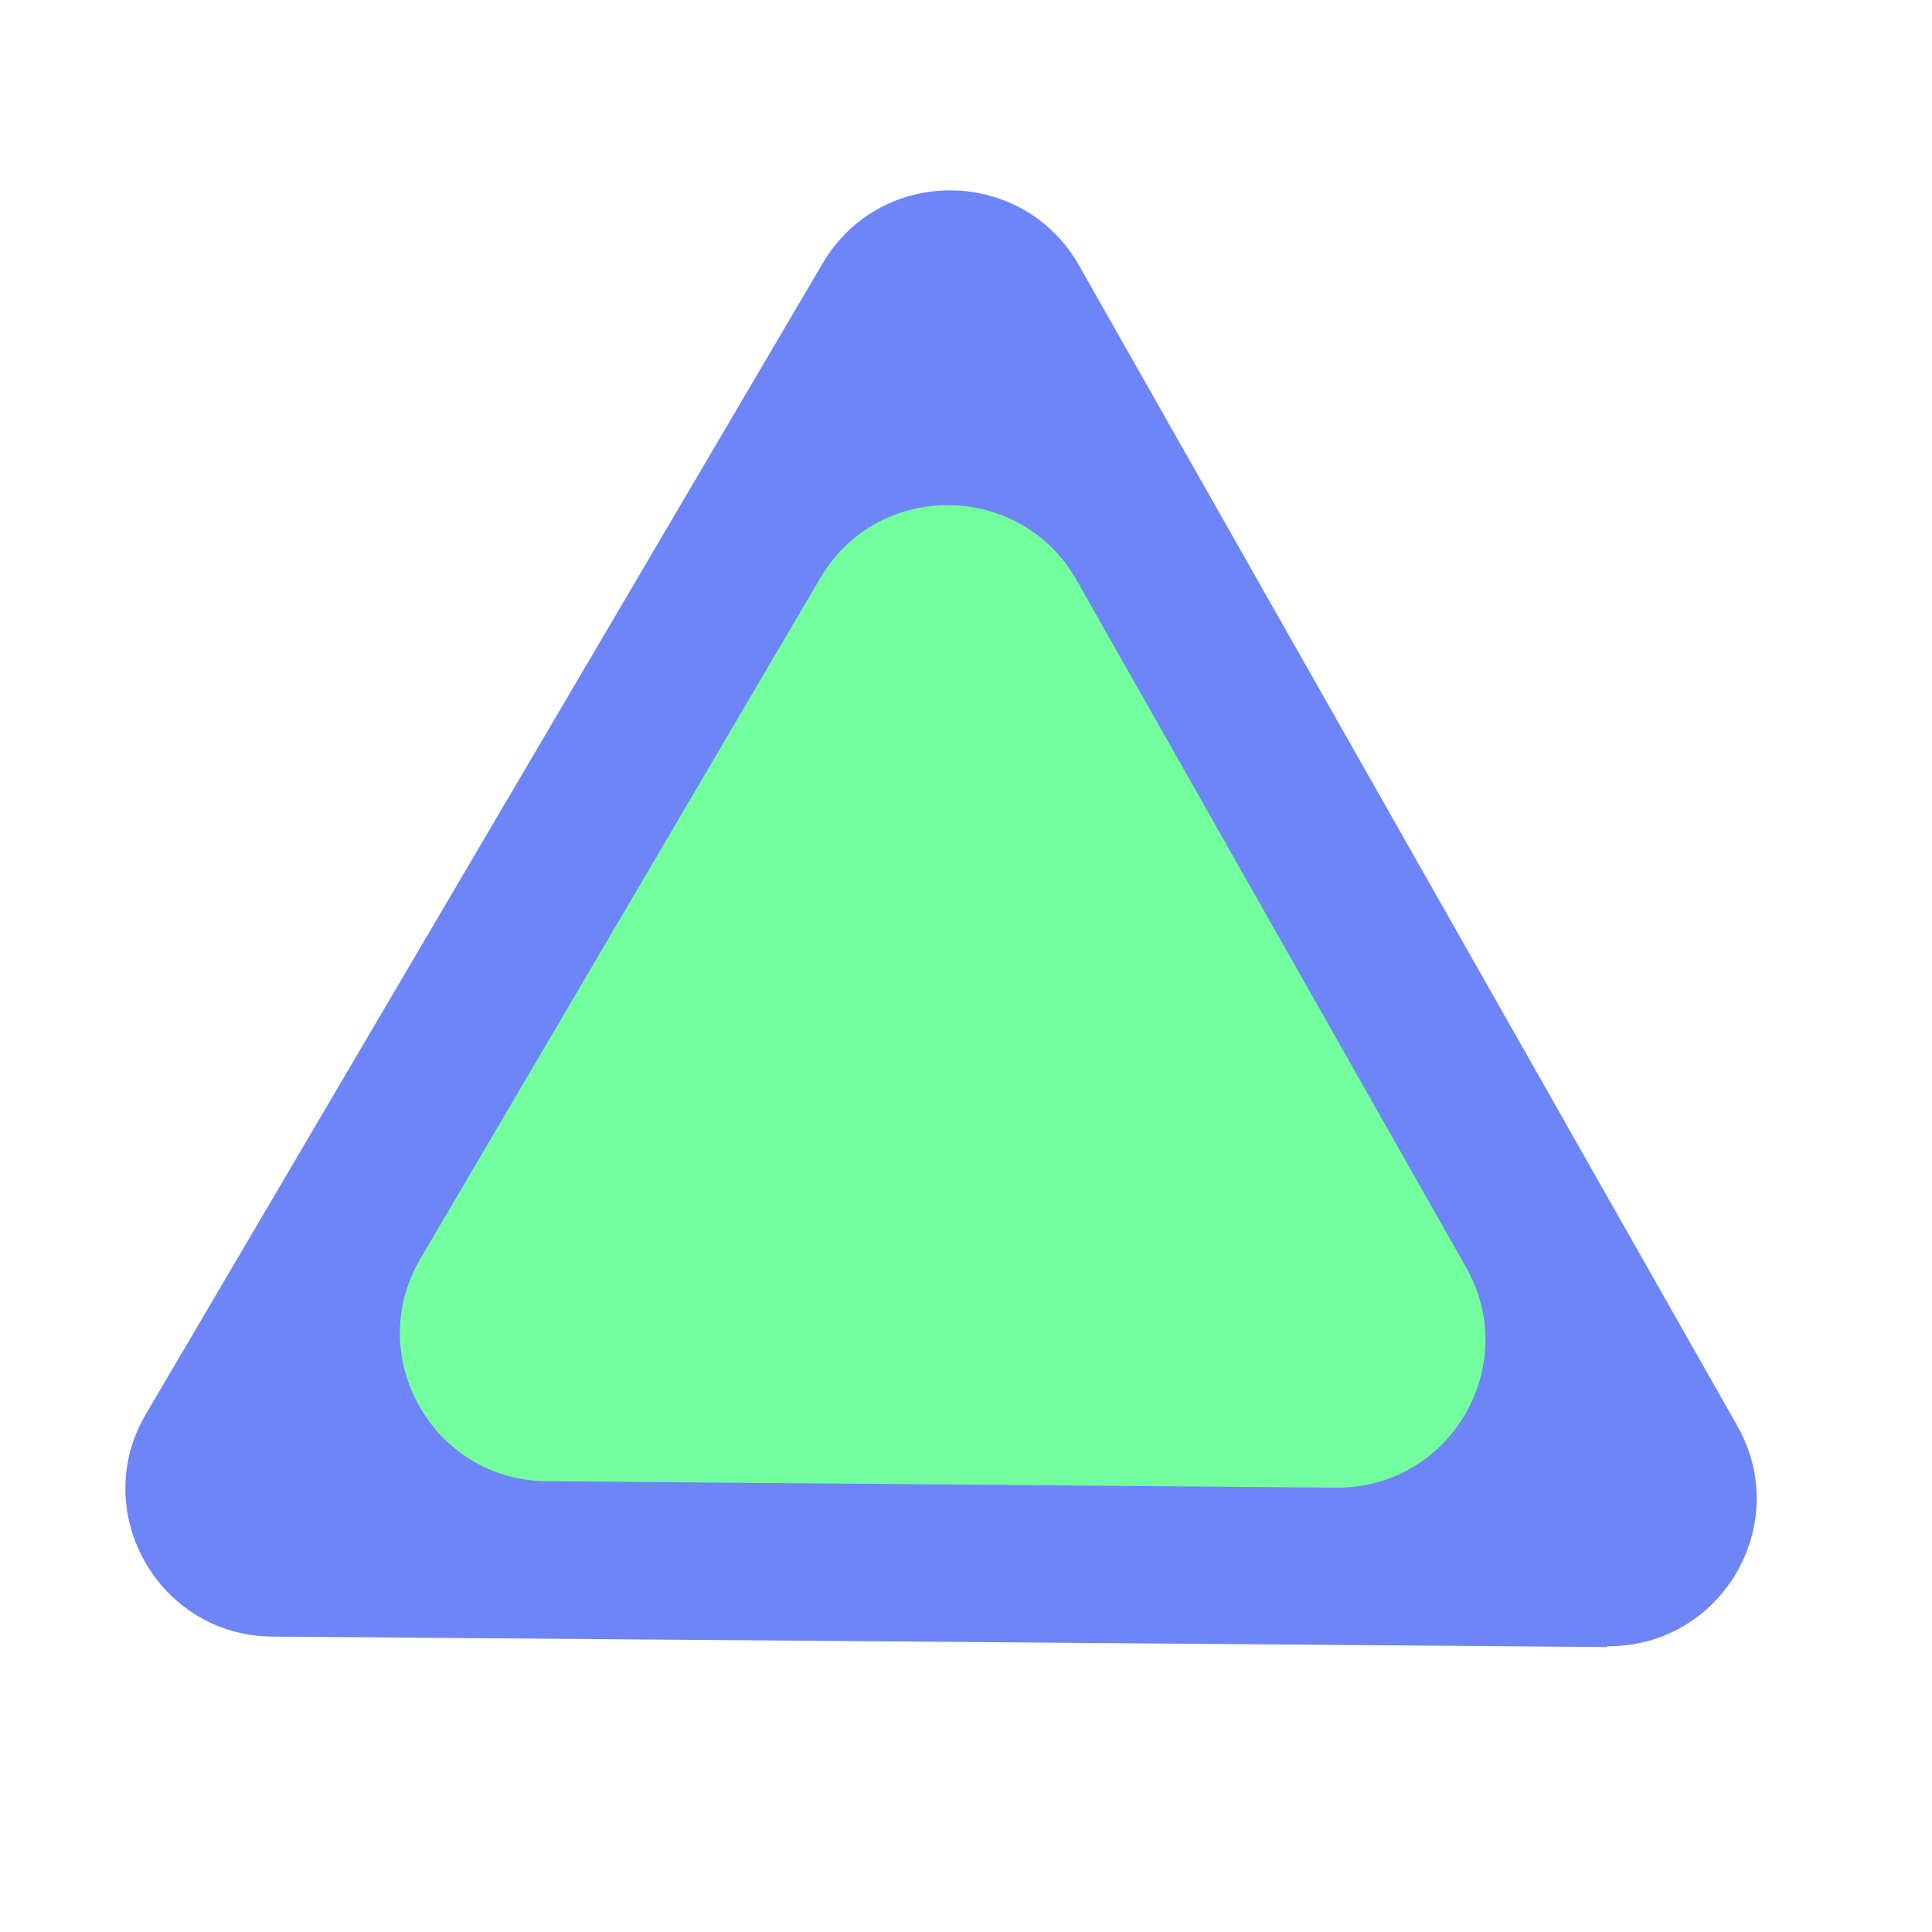
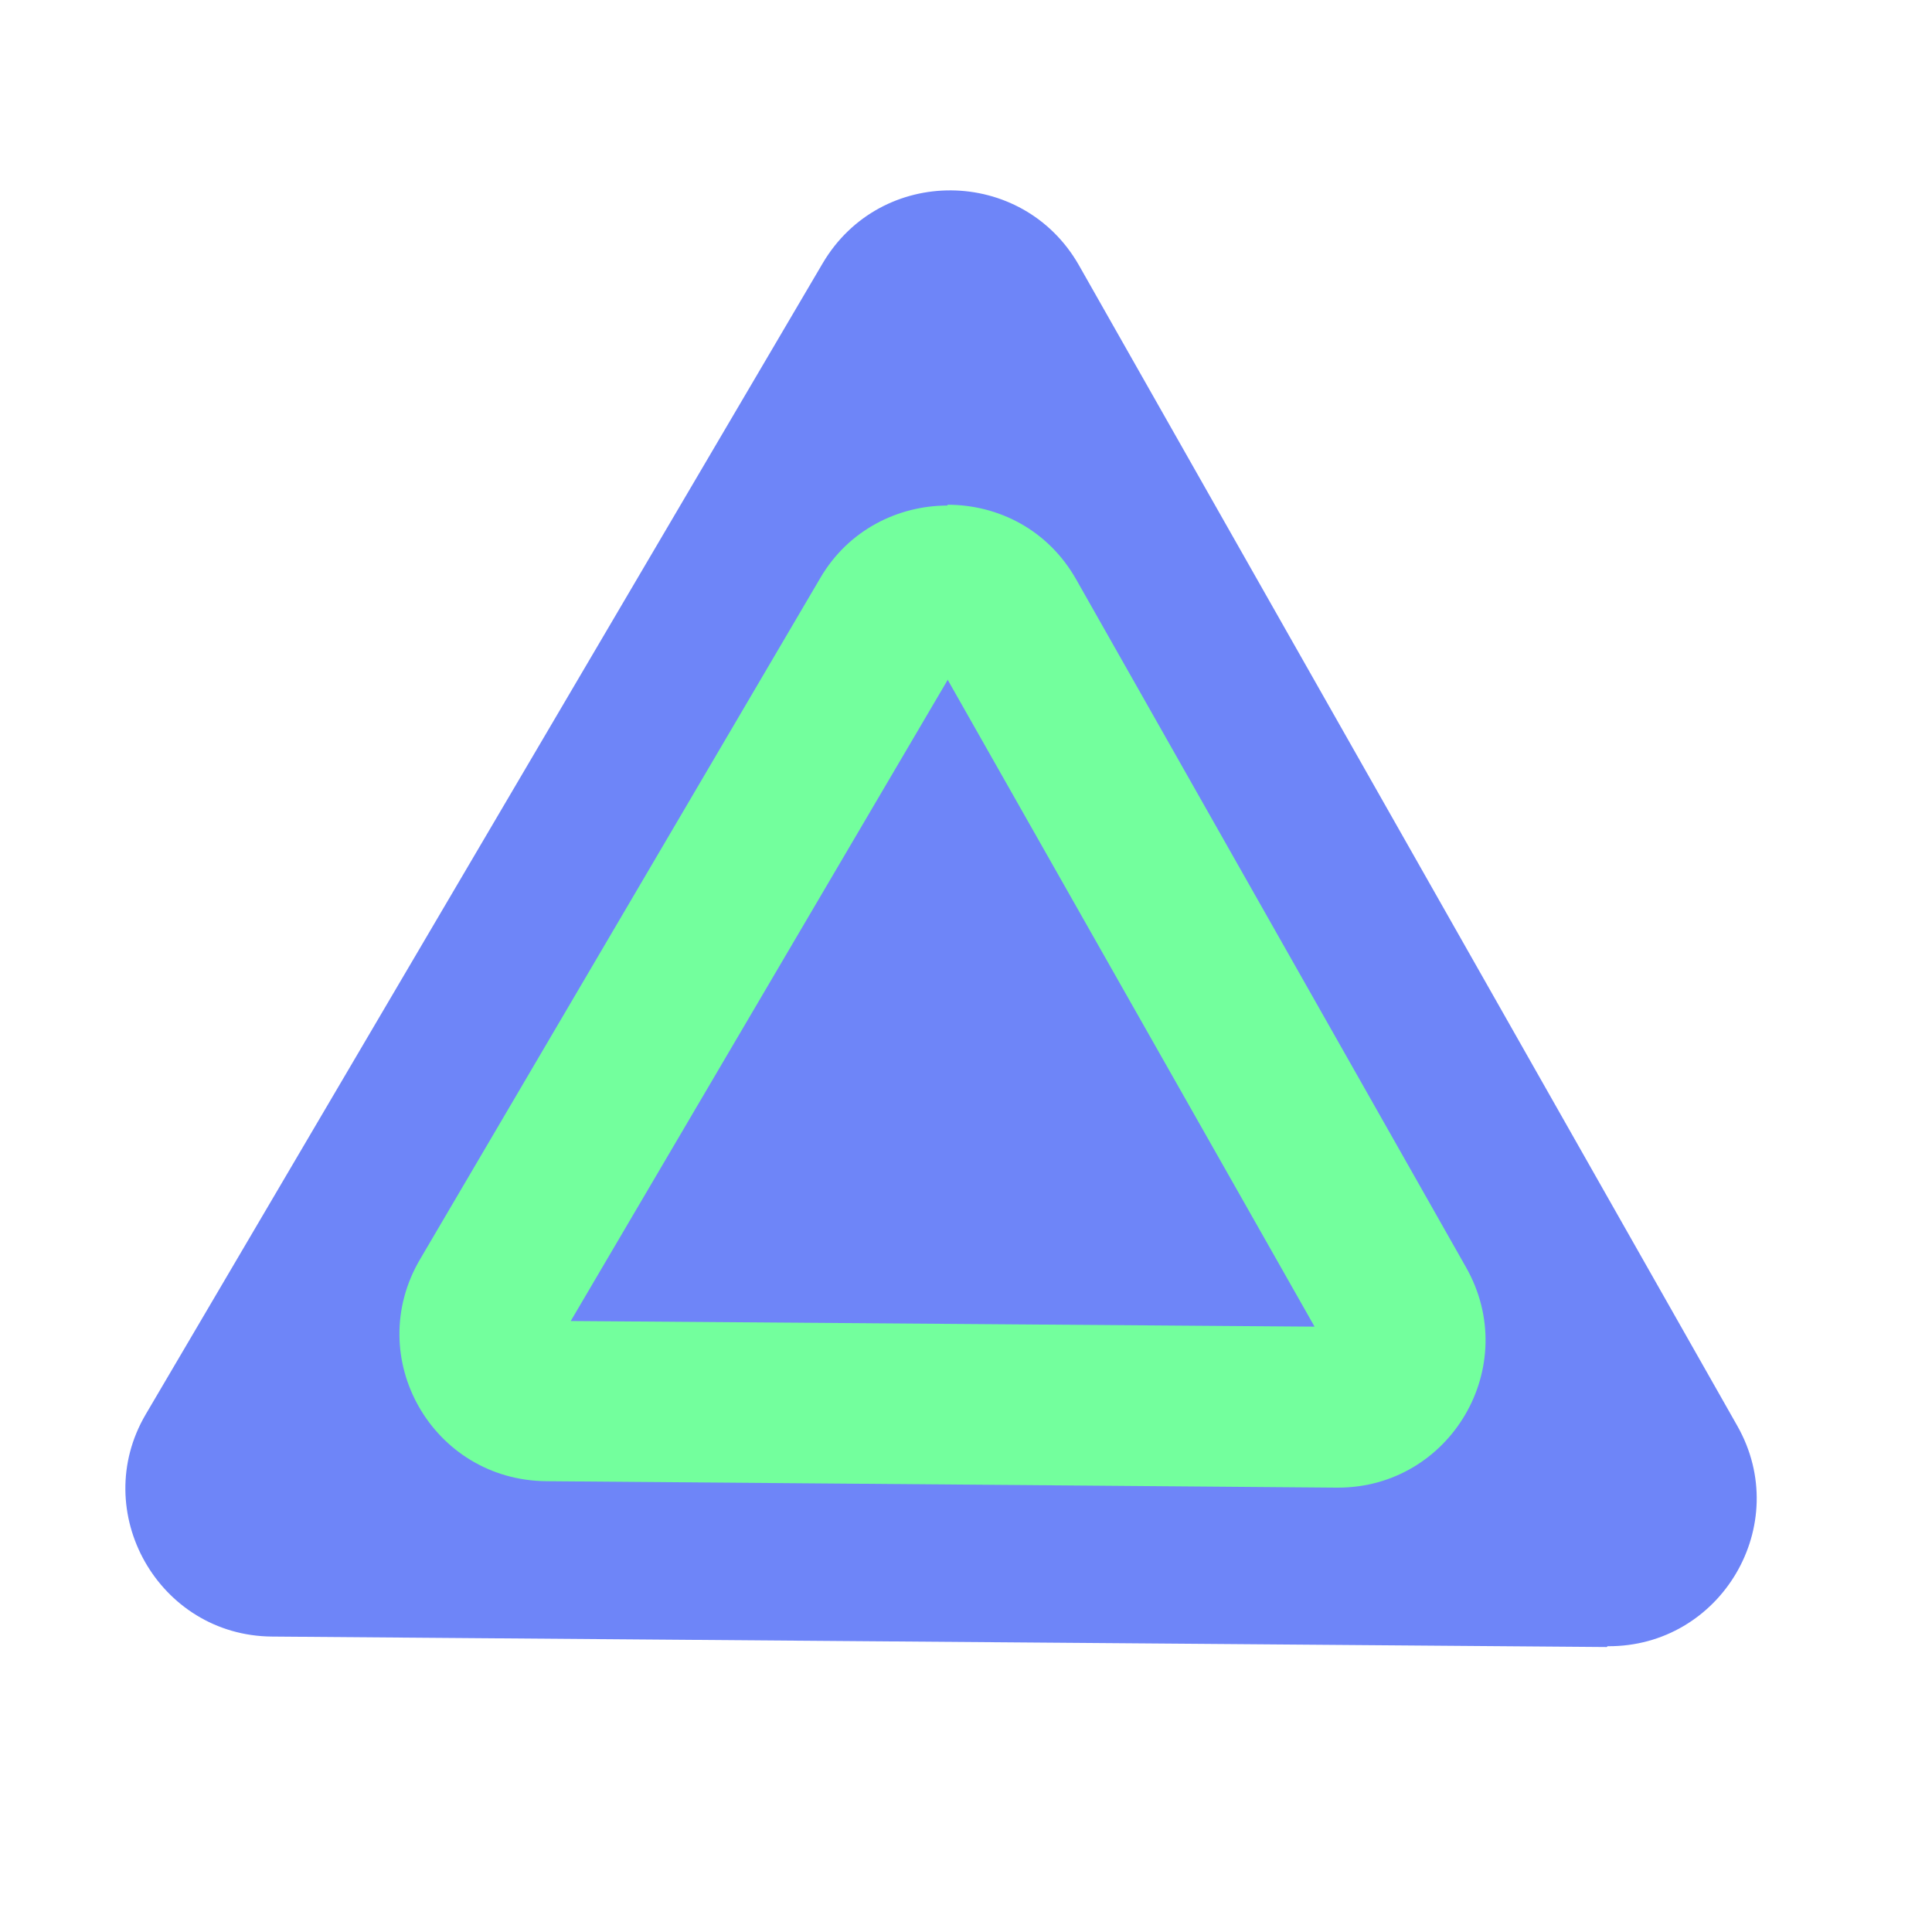
<svg xmlns="http://www.w3.org/2000/svg" id="a" viewBox="0 0 24 24">
  <path d="M19.96,20.46l-16.58-.13c-1.41-.01-2.28-1.55-1.57-2.76L10.22,3.27c.72-1.22,2.48-1.2,3.18,.02l8.18,14.42c.7,1.23-.2,2.75-1.61,2.74Z" fill="#6e85f8" />
-   <path d="M16.6,18.48l-9.81-.08c-1.41-.01-2.28-1.55-1.57-2.76L10.19,7.18c.72-1.22,2.48-1.2,3.18,.02l4.84,8.54c.7,1.23-.2,2.75-1.61,2.74Z" fill="#73ff9d" />
+   <path d="M11.77,8.44l4.56,8.04-9.24-.07,4.68-7.96m0-2.17c-.61,0-1.23,.3-1.58,.9L5.22,15.64c-.72,1.22,.15,2.75,1.57,2.76l9.81,.08s.01,0,.02,0c1.4,0,2.29-1.51,1.59-2.74L13.37,7.2c-.35-.62-.97-.93-1.6-.93h0Z" fill="#73ff9d" />
</svg>
